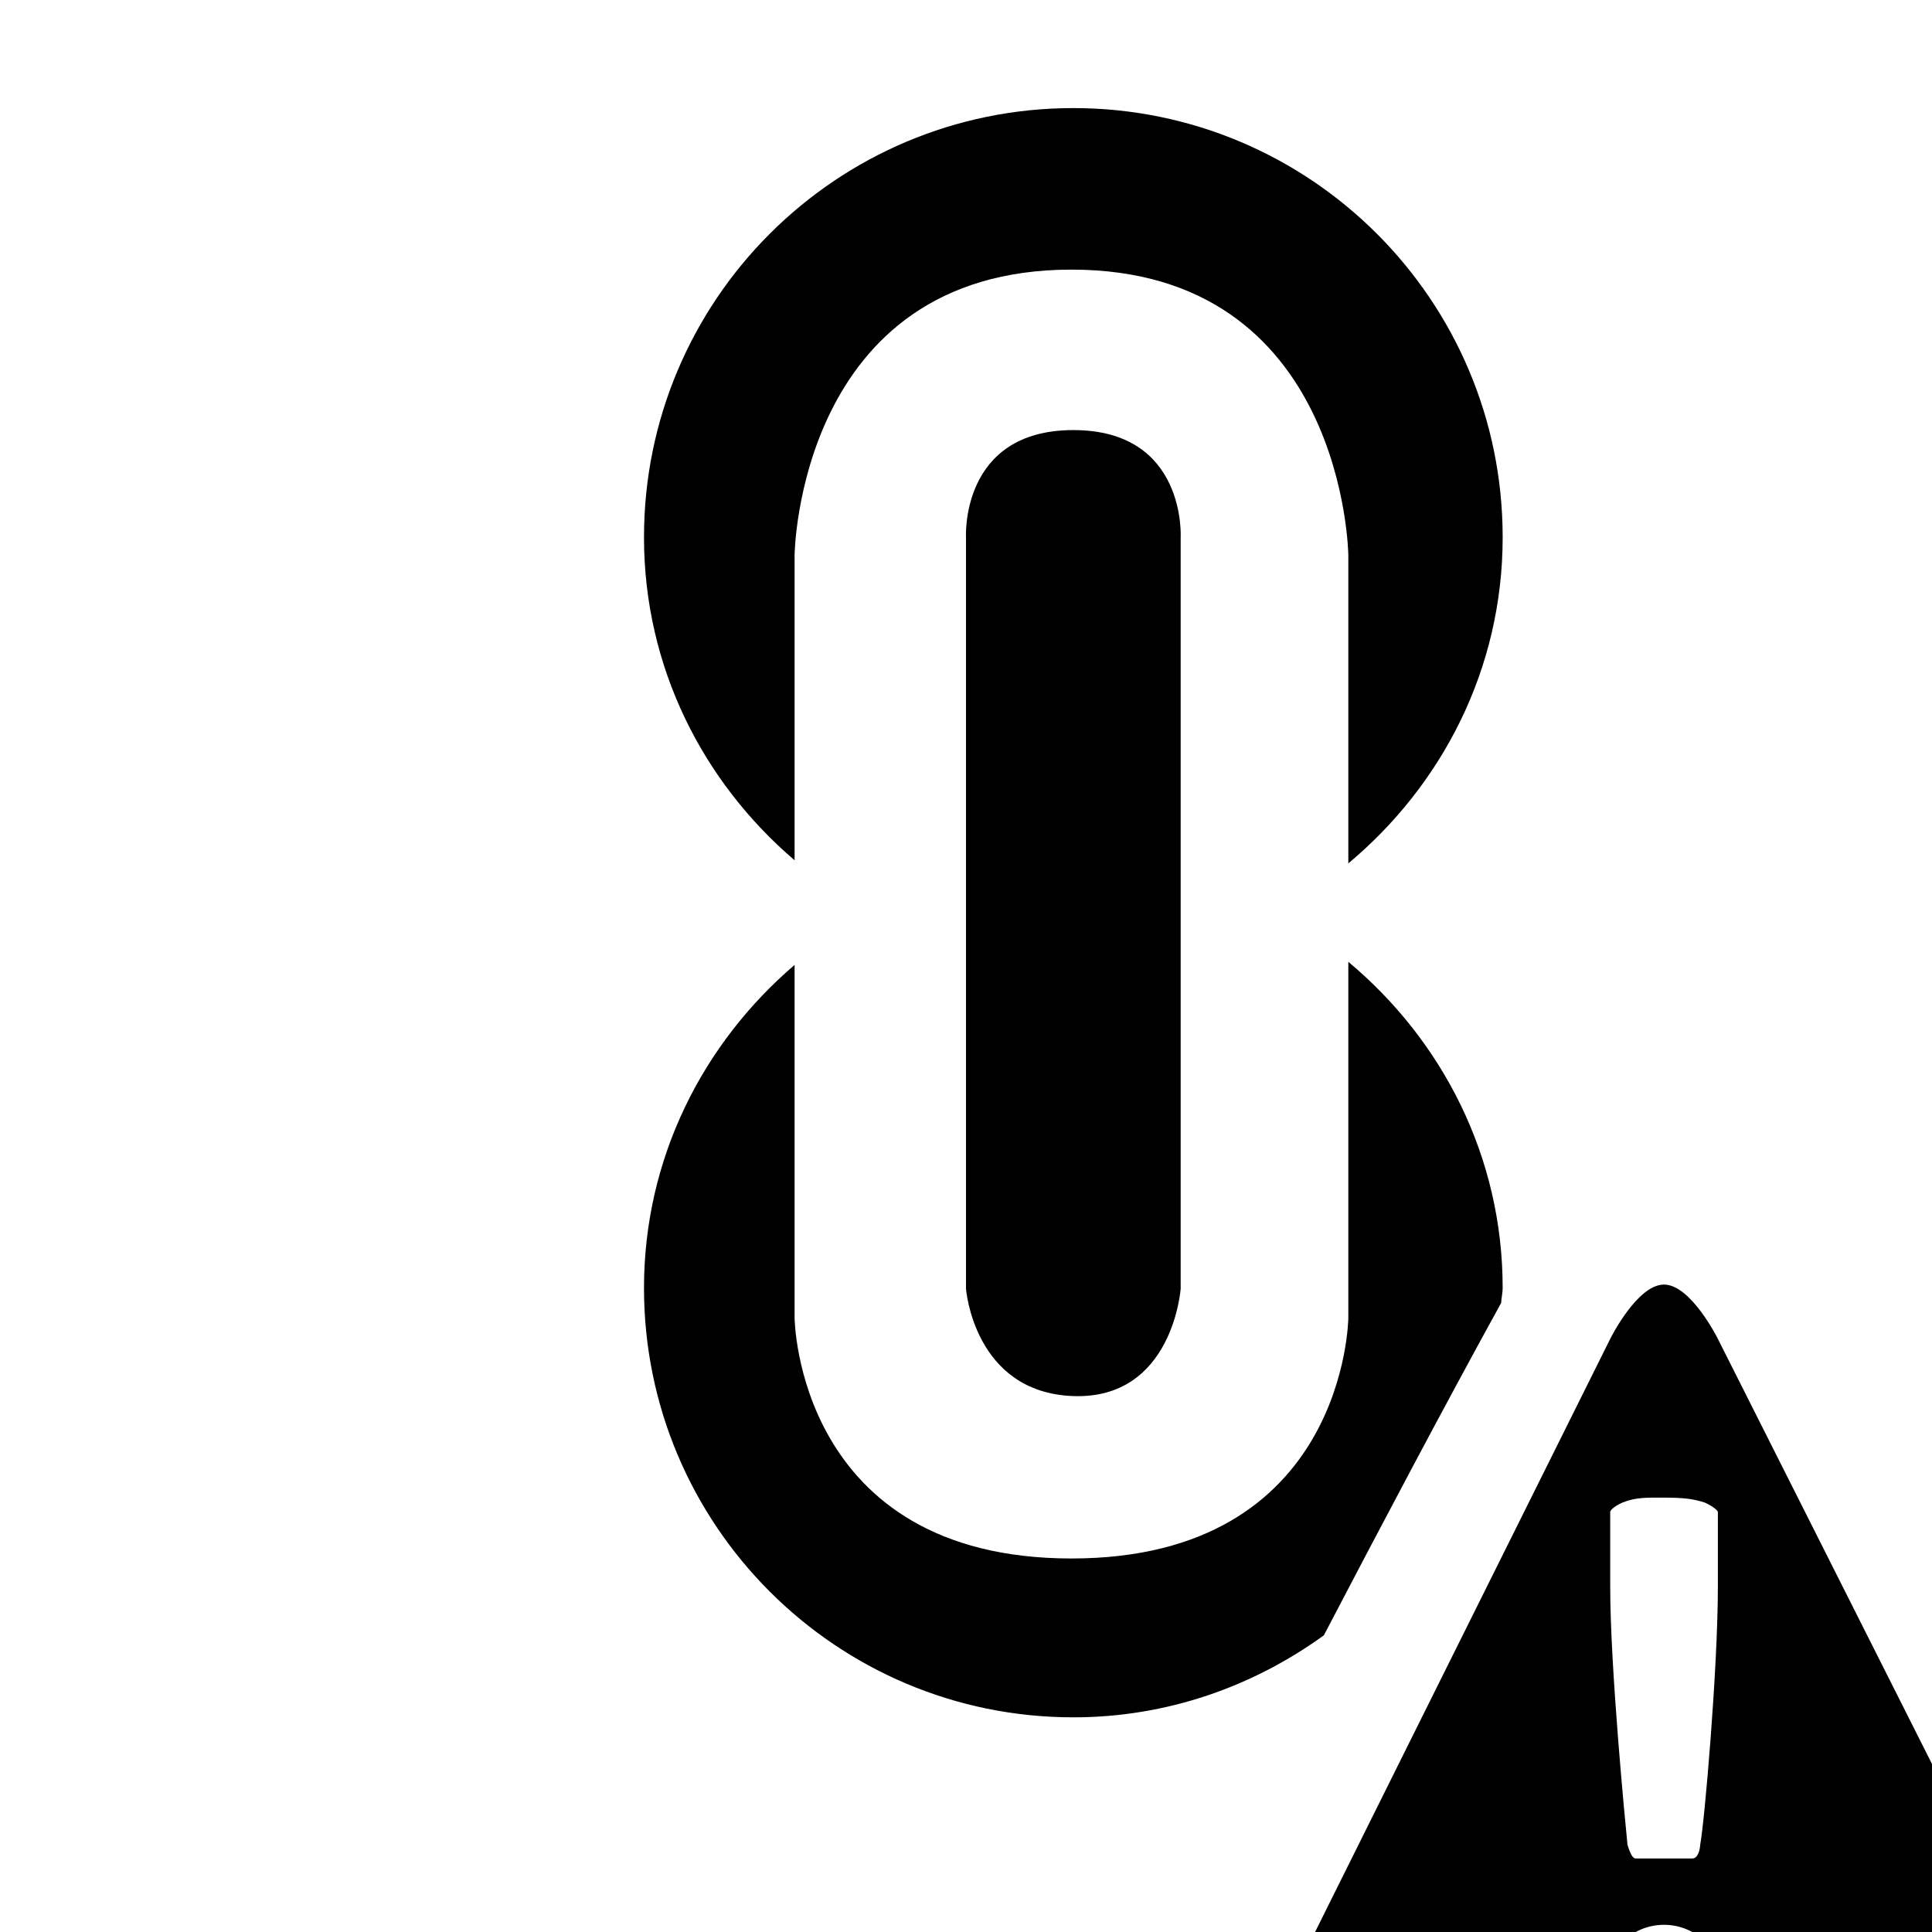
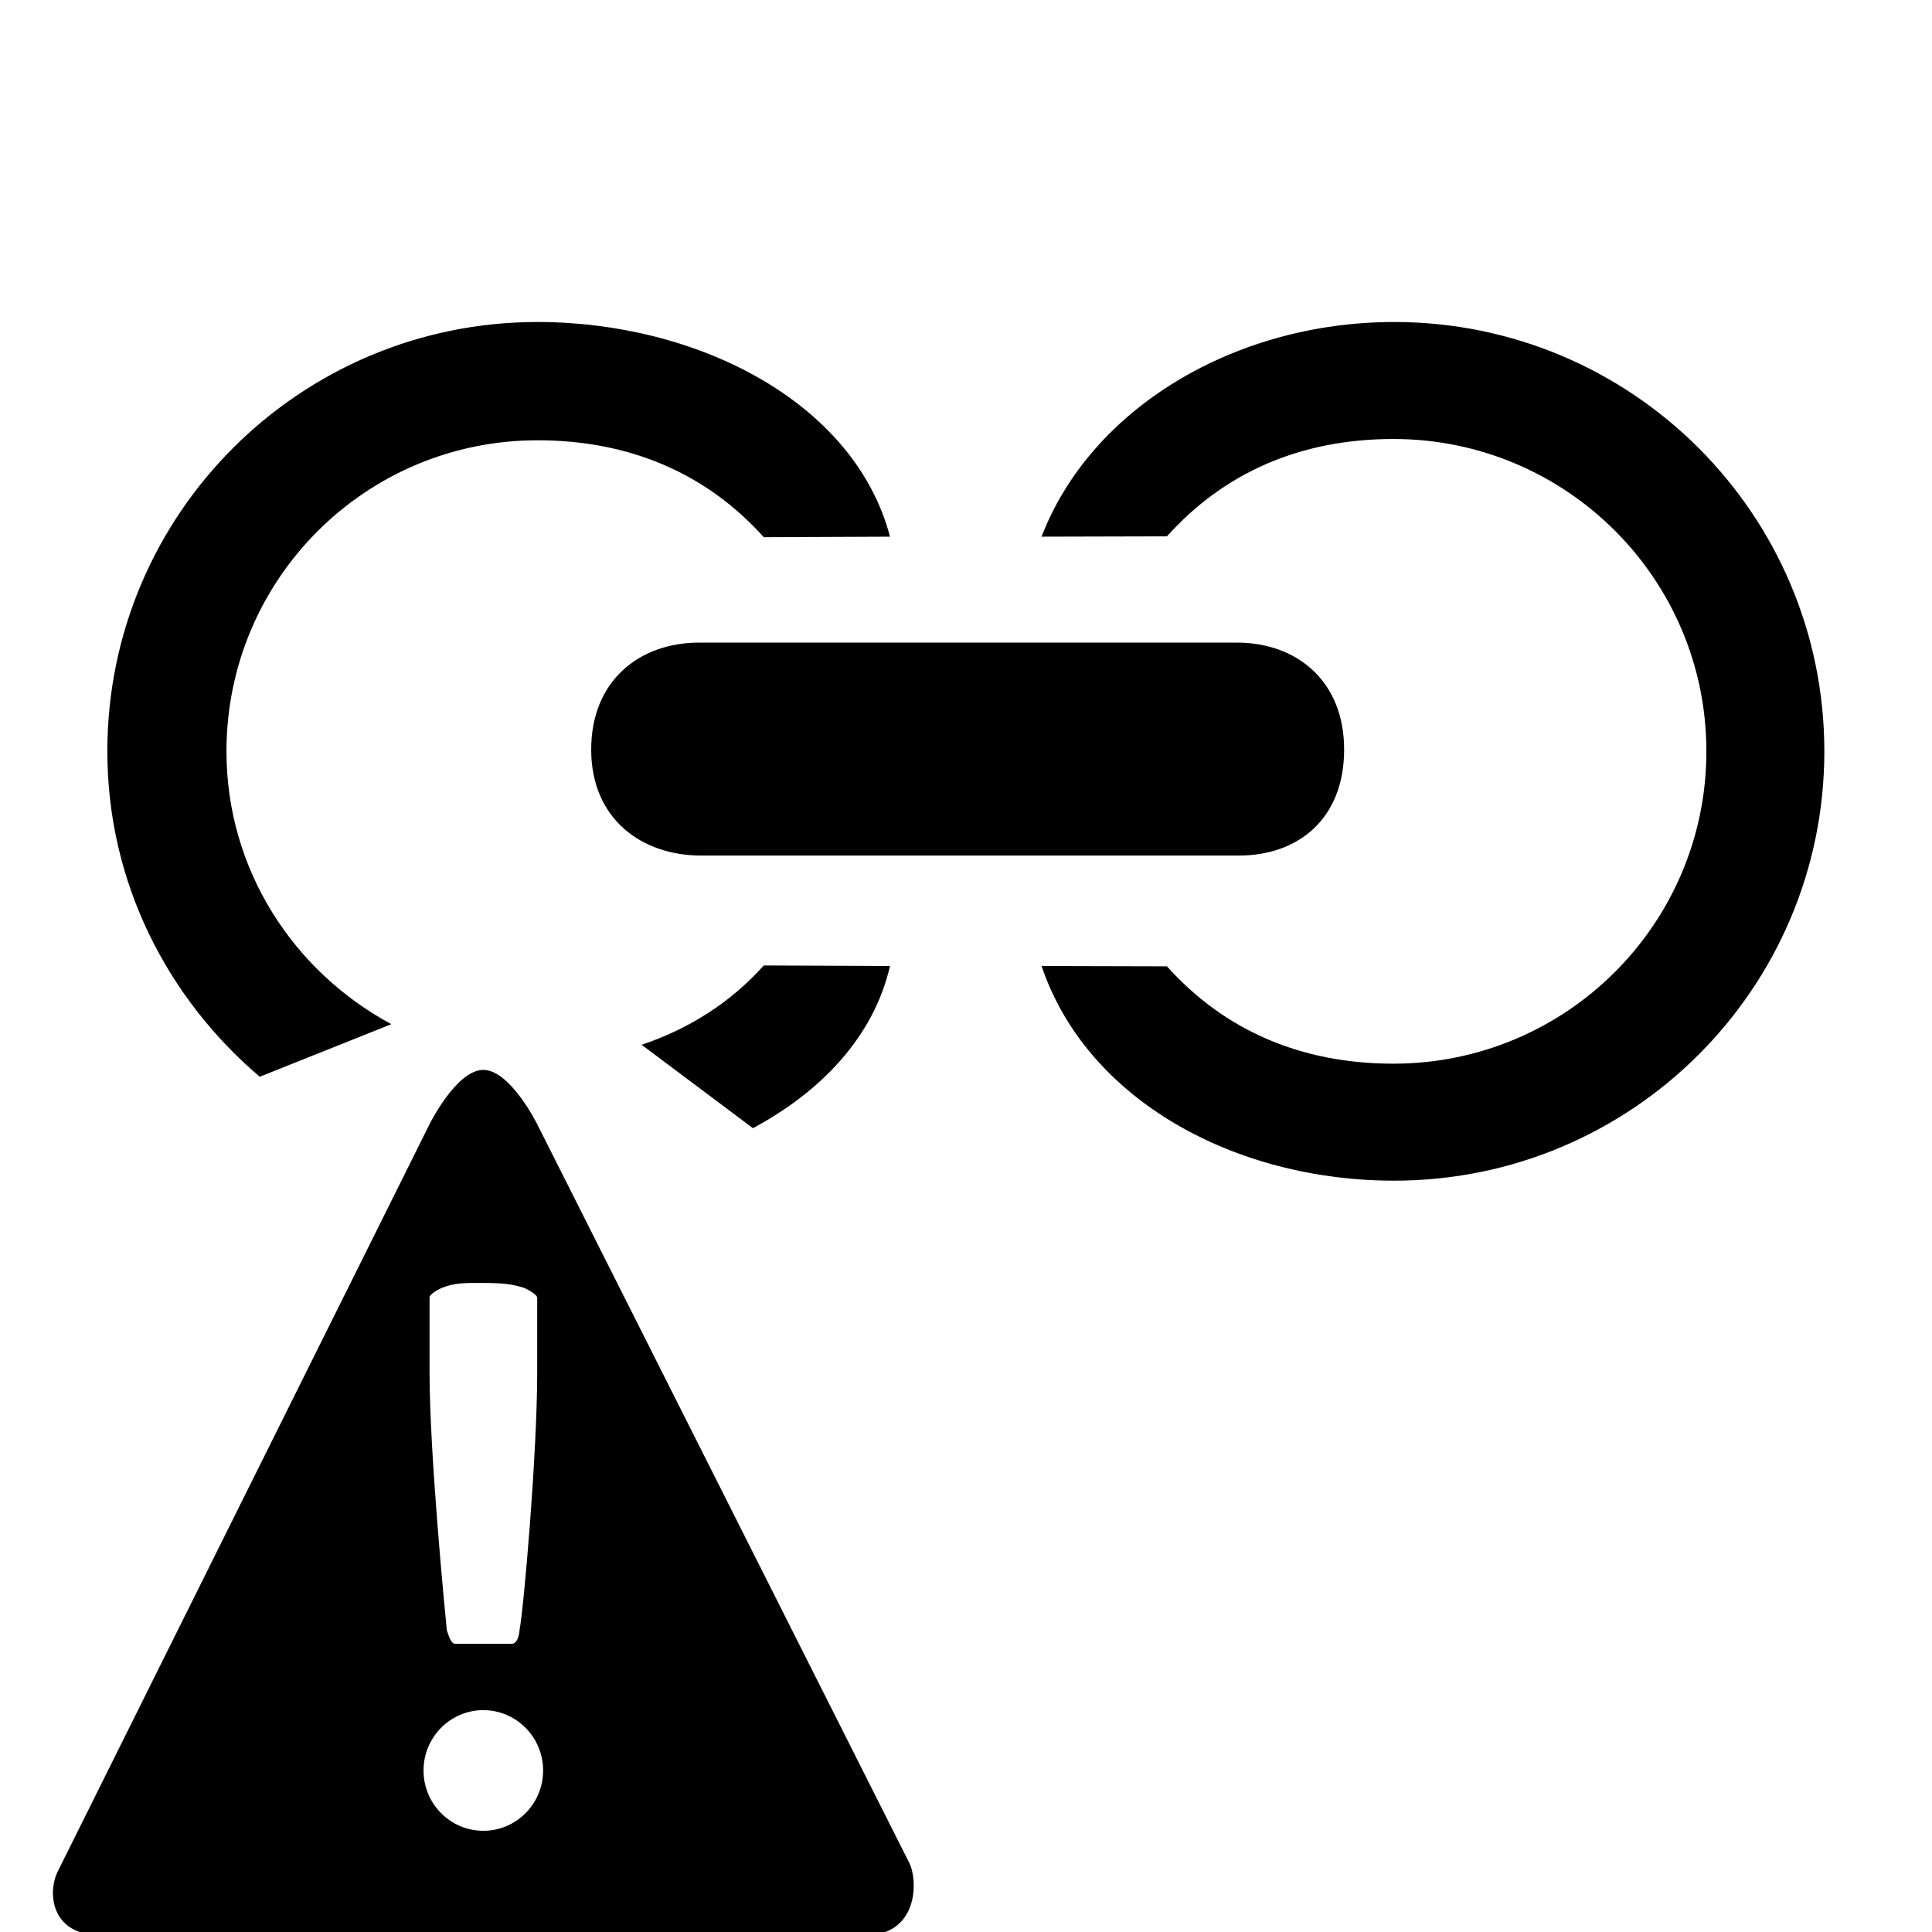
<svg xmlns="http://www.w3.org/2000/svg" id="layer-5-linked-alert" preserveAspectRatio="xMidYMid" width="100%" height="100%" viewBox="0 0 18 18">
-   <path d="M19.472,19.357 C19.388,19.189 16.005,12.474 16.005,12.474 C16.005,12.474 15.754,11.968 15.503,11.968 C15.252,11.968 15.002,12.474 15.002,12.474 C15.002,12.474 11.618,19.273 11.535,19.442 C11.451,19.610 11.451,20.032 11.952,20.032 C12.453,20.032 19.054,20.032 19.054,20.032 C19.555,20.032 19.555,19.526 19.472,19.357 ZM15.503,19.057 C15.196,19.057 14.946,18.806 14.946,18.495 C14.946,18.185 15.196,17.933 15.503,17.933 C15.810,17.933 16.060,18.185 16.060,18.495 C16.060,18.806 15.810,19.057 15.503,19.057 ZM16.005,14.785 C16.005,15.544 15.880,16.984 15.840,17.189 C15.840,17.210 15.827,17.315 15.767,17.315 L15.239,17.315 C15.199,17.315 15.174,17.217 15.163,17.189 C15.144,16.997 15.002,15.544 15.002,14.785 L15.002,14.088 C15.002,14.061 15.069,14.019 15.119,13.998 C15.239,13.950 15.339,13.953 15.489,13.953 C15.690,13.953 15.771,13.964 15.880,13.998 C15.931,14.019 16.005,14.067 16.005,14.088 L16.005,14.785 Z" class="cls-1" />
-   <path d="M12.334,15.236 C11.676,15.712 10.874,16.000 10.000,16.000 C7.791,16.000 6.000,14.209 6.000,12.000 C6.000,10.789 6.550,9.720 7.403,8.990 L7.403,12.278 C7.403,12.278 7.421,14.520 9.983,14.520 C12.544,14.520 12.562,12.278 12.562,12.278 L12.562,8.961 C13.435,9.691 14.000,10.773 14.000,12.000 C14.000,12.047 13.988,12.091 13.986,12.139 C13.465,13.084 12.856,14.237 12.334,15.236 ZM10.000,13.007 C9.073,12.974 9.000,12.007 9.000,12.007 L9.000,5.007 C9.000,5.007 8.944,4.007 10.000,4.007 C11.056,4.007 11.000,5.007 11.000,5.007 L11.000,12.007 C11.000,12.007 10.927,13.039 10.000,13.007 ZM12.562,8.044 L12.562,5.171 C12.562,5.171 12.531,2.512 9.983,2.512 C7.434,2.512 7.403,5.171 7.403,5.171 L7.403,8.015 C6.550,7.286 6.000,6.217 6.000,5.006 C6.000,2.797 7.791,1.007 10.000,1.007 C12.209,1.007 14.000,2.797 14.000,5.006 C14.000,6.233 13.435,7.314 12.562,8.044 Z" />
+   <path d="M8.472,17.357 C8.388,17.189 5.005,10.474 5.005,10.474 C5.005,10.474 4.754,9.968 4.503,9.968 C4.252,9.968 4.002,10.474 4.002,10.474 C4.002,10.474 0.618,17.273 0.535,17.442 C0.451,17.610 0.451,18.032 0.952,18.032 C1.453,18.032 8.054,18.032 8.054,18.032 C8.555,18.032 8.555,17.526 8.472,17.357 ZM4.503,17.057 C4.196,17.057 3.946,16.806 3.946,16.495 C3.946,16.185 4.196,15.933 4.503,15.933 C4.810,15.933 5.060,16.185 5.060,16.495 C5.060,16.806 4.810,17.057 4.503,17.057 ZM5.005,12.785 C5.005,13.544 4.880,14.984 4.840,15.189 C4.840,15.210 4.827,15.315 4.767,15.315 L4.239,15.315 C4.199,15.315 4.174,15.217 4.163,15.189 C4.144,14.997 4.002,13.544 4.002,12.785 L4.002,12.088 C4.002,12.061 4.069,12.019 4.119,11.998 C4.239,11.950 4.339,11.953 4.489,11.953 C4.690,11.953 4.771,11.964 4.880,11.998 C4.931,12.019 5.005,12.067 5.005,12.088 L5.005,12.785 Z" />
+   <path d="M12.989,11.000 C11.505,11.000 10.125,10.249 9.704,9.000 L10.872,9.003 C11.406,9.598 12.118,9.910 12.982,9.910 C14.593,9.910 15.898,8.607 15.898,7.000 C15.898,5.393 14.593,4.090 12.982,4.090 C12.118,4.090 11.406,4.402 10.872,4.997 L9.704,5.000 C10.164,3.803 11.505,3.000 12.989,3.000 C15.203,3.000 16.997,4.791 16.997,7.000 C16.997,9.209 15.203,11.000 12.989,11.000 ZM5.008,4.102 C3.404,4.102 2.110,5.399 2.110,7.000 C2.110,8.104 2.736,9.052 3.646,9.542 L2.420,10.032 C1.558,9.298 1.000,8.220 1.000,7.000 C1.000,4.791 2.794,3.000 5.007,3.000 C6.491,3.000 7.960,3.741 8.292,5.000 L7.116,5.005 C6.584,4.412 5.868,4.102 5.008,4.102 ZM6.513,5.987 L11.524,5.987 C12.077,5.987 12.523,6.340 12.523,6.984 C12.523,7.629 12.095,7.971 11.542,7.971 L6.531,7.971 C5.978,7.971 5.508,7.629 5.508,6.984 C5.508,6.340 5.960,5.987 6.513,5.987 ZM7.116,8.995 L8.292,9.000 C8.141,9.656 7.654,10.168 7.015,10.511 L5.978,9.734 C6.414,9.587 6.800,9.347 7.116,8.995 Z" />
</svg>
